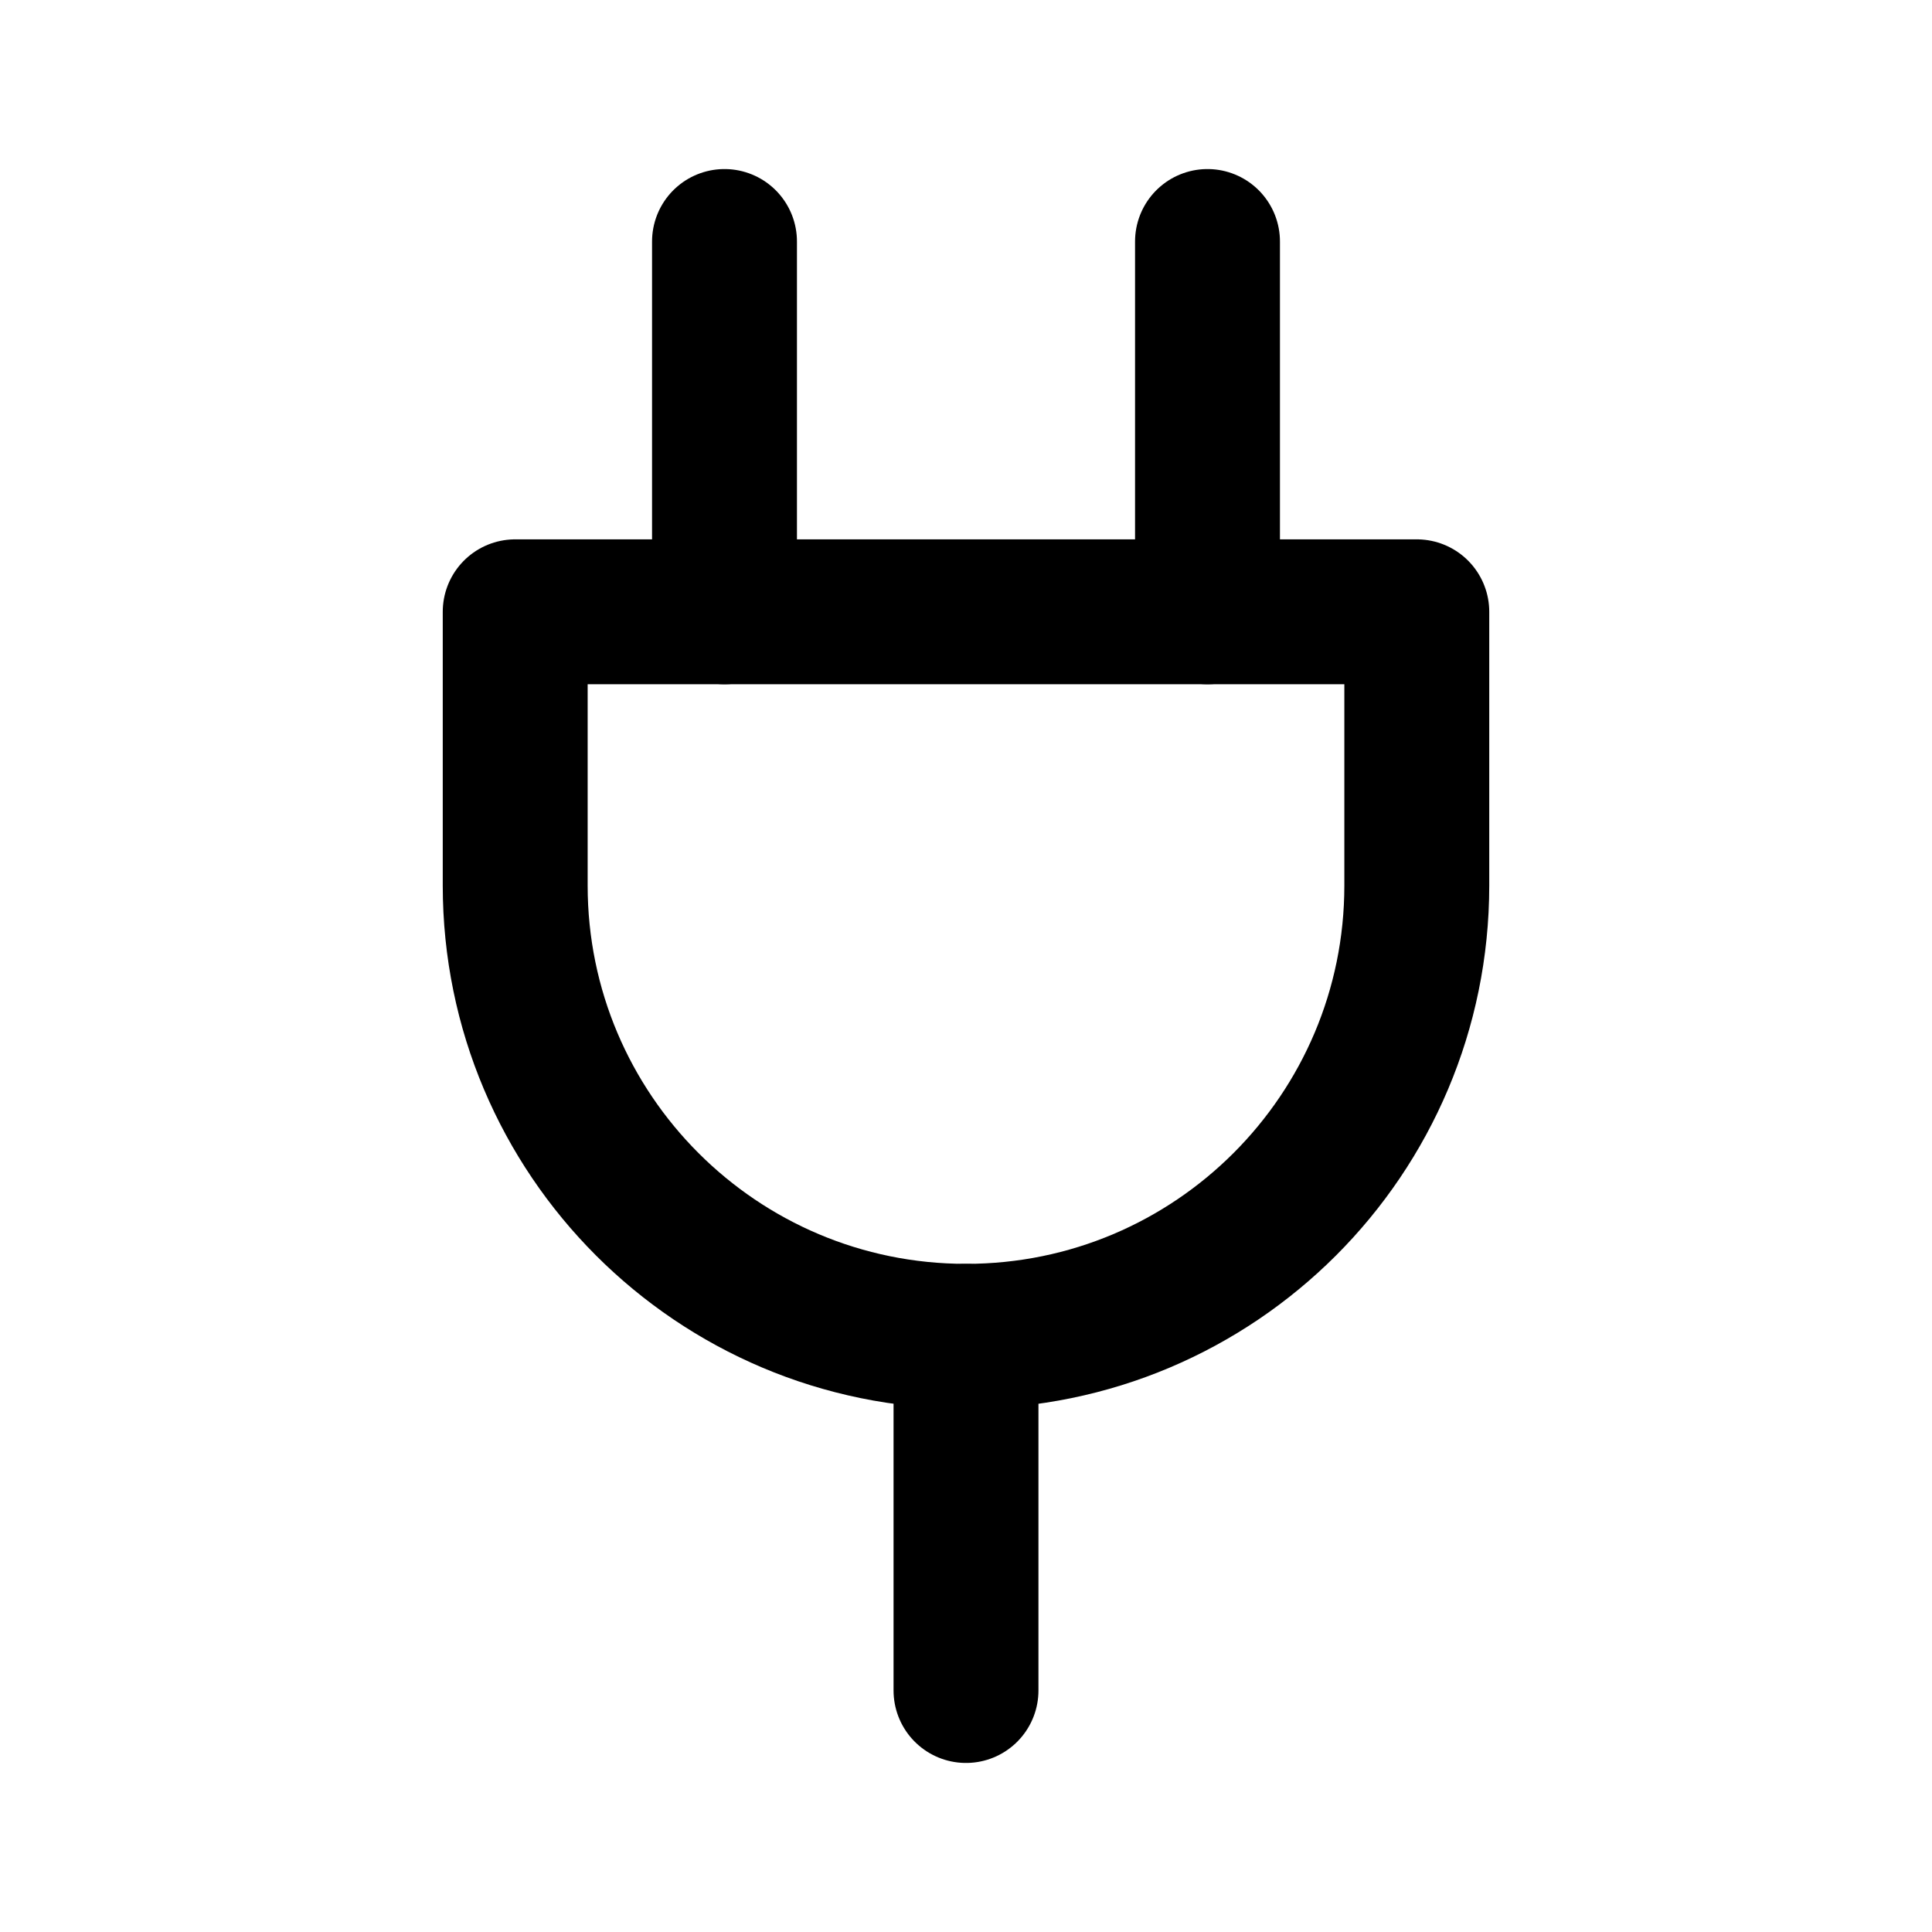
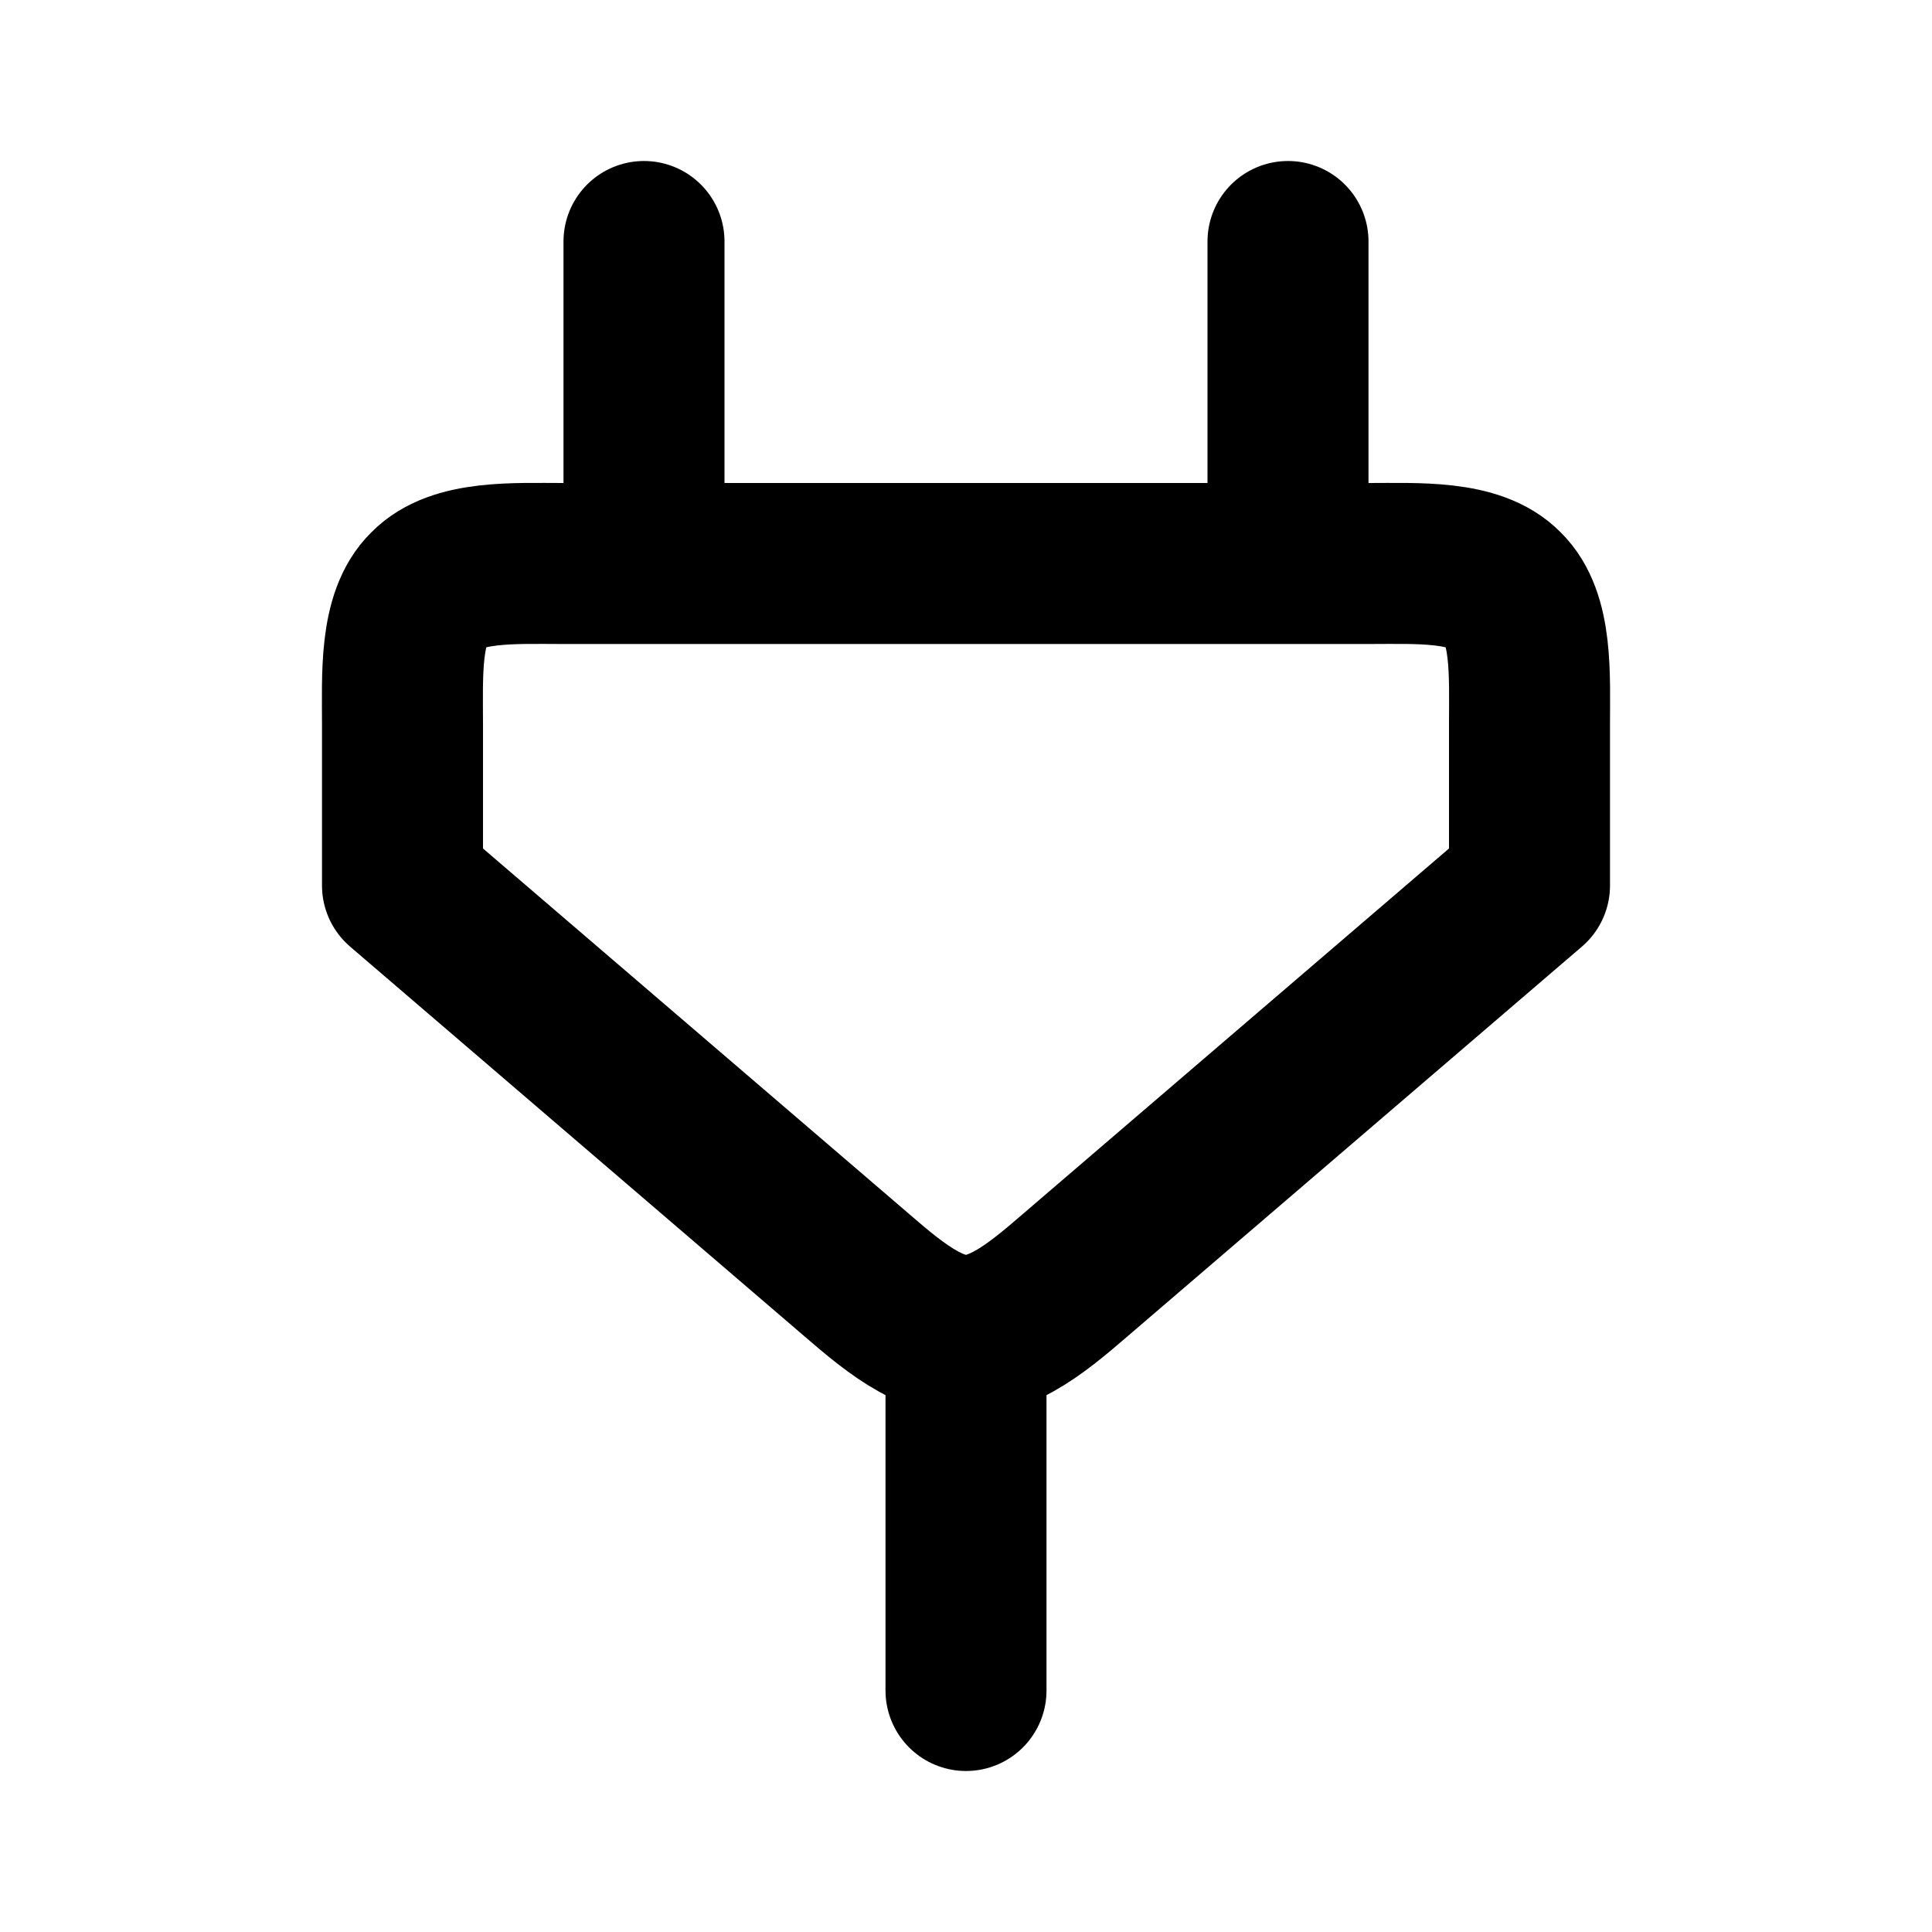
- <svg xmlns="http://www.w3.org/2000/svg" viewBox="0 0 24 24" fill="none" stroke="#000" stroke-width="1.8" stroke-linecap="round" stroke-linejoin="round">
-   <path d="M9 3v4.6M15 3v4.6" />
-   <path d="M6.4 7.6h11.2v3.4a5.6 5.6 0 0 1-11.2 0z" />
-   <path d="M12 16.6V21" />
+ <svg xmlns="http://www.w3.org/2000/svg" viewBox="0 0 24 24" fill="none" stroke="#000" stroke-width="2" stroke-linecap="round" stroke-linejoin="round">
+   <path d="M8 3L8 7M16 3L16 7M5 9C5 8.39 4.96 7.67 5.32 7.32C5.67 6.96 6.39 7 7 7L17 7C17.61 7 18.33 6.96 18.68 7.32C19.04 7.67 19 8.39 19 9L19 11L13.52 15.7C13.05 16.1 12.54 16.59 12 16.59C11.46 16.59 10.95 16.1 10.48 15.7L5 11ZM12 17L12 21" />
</svg>
